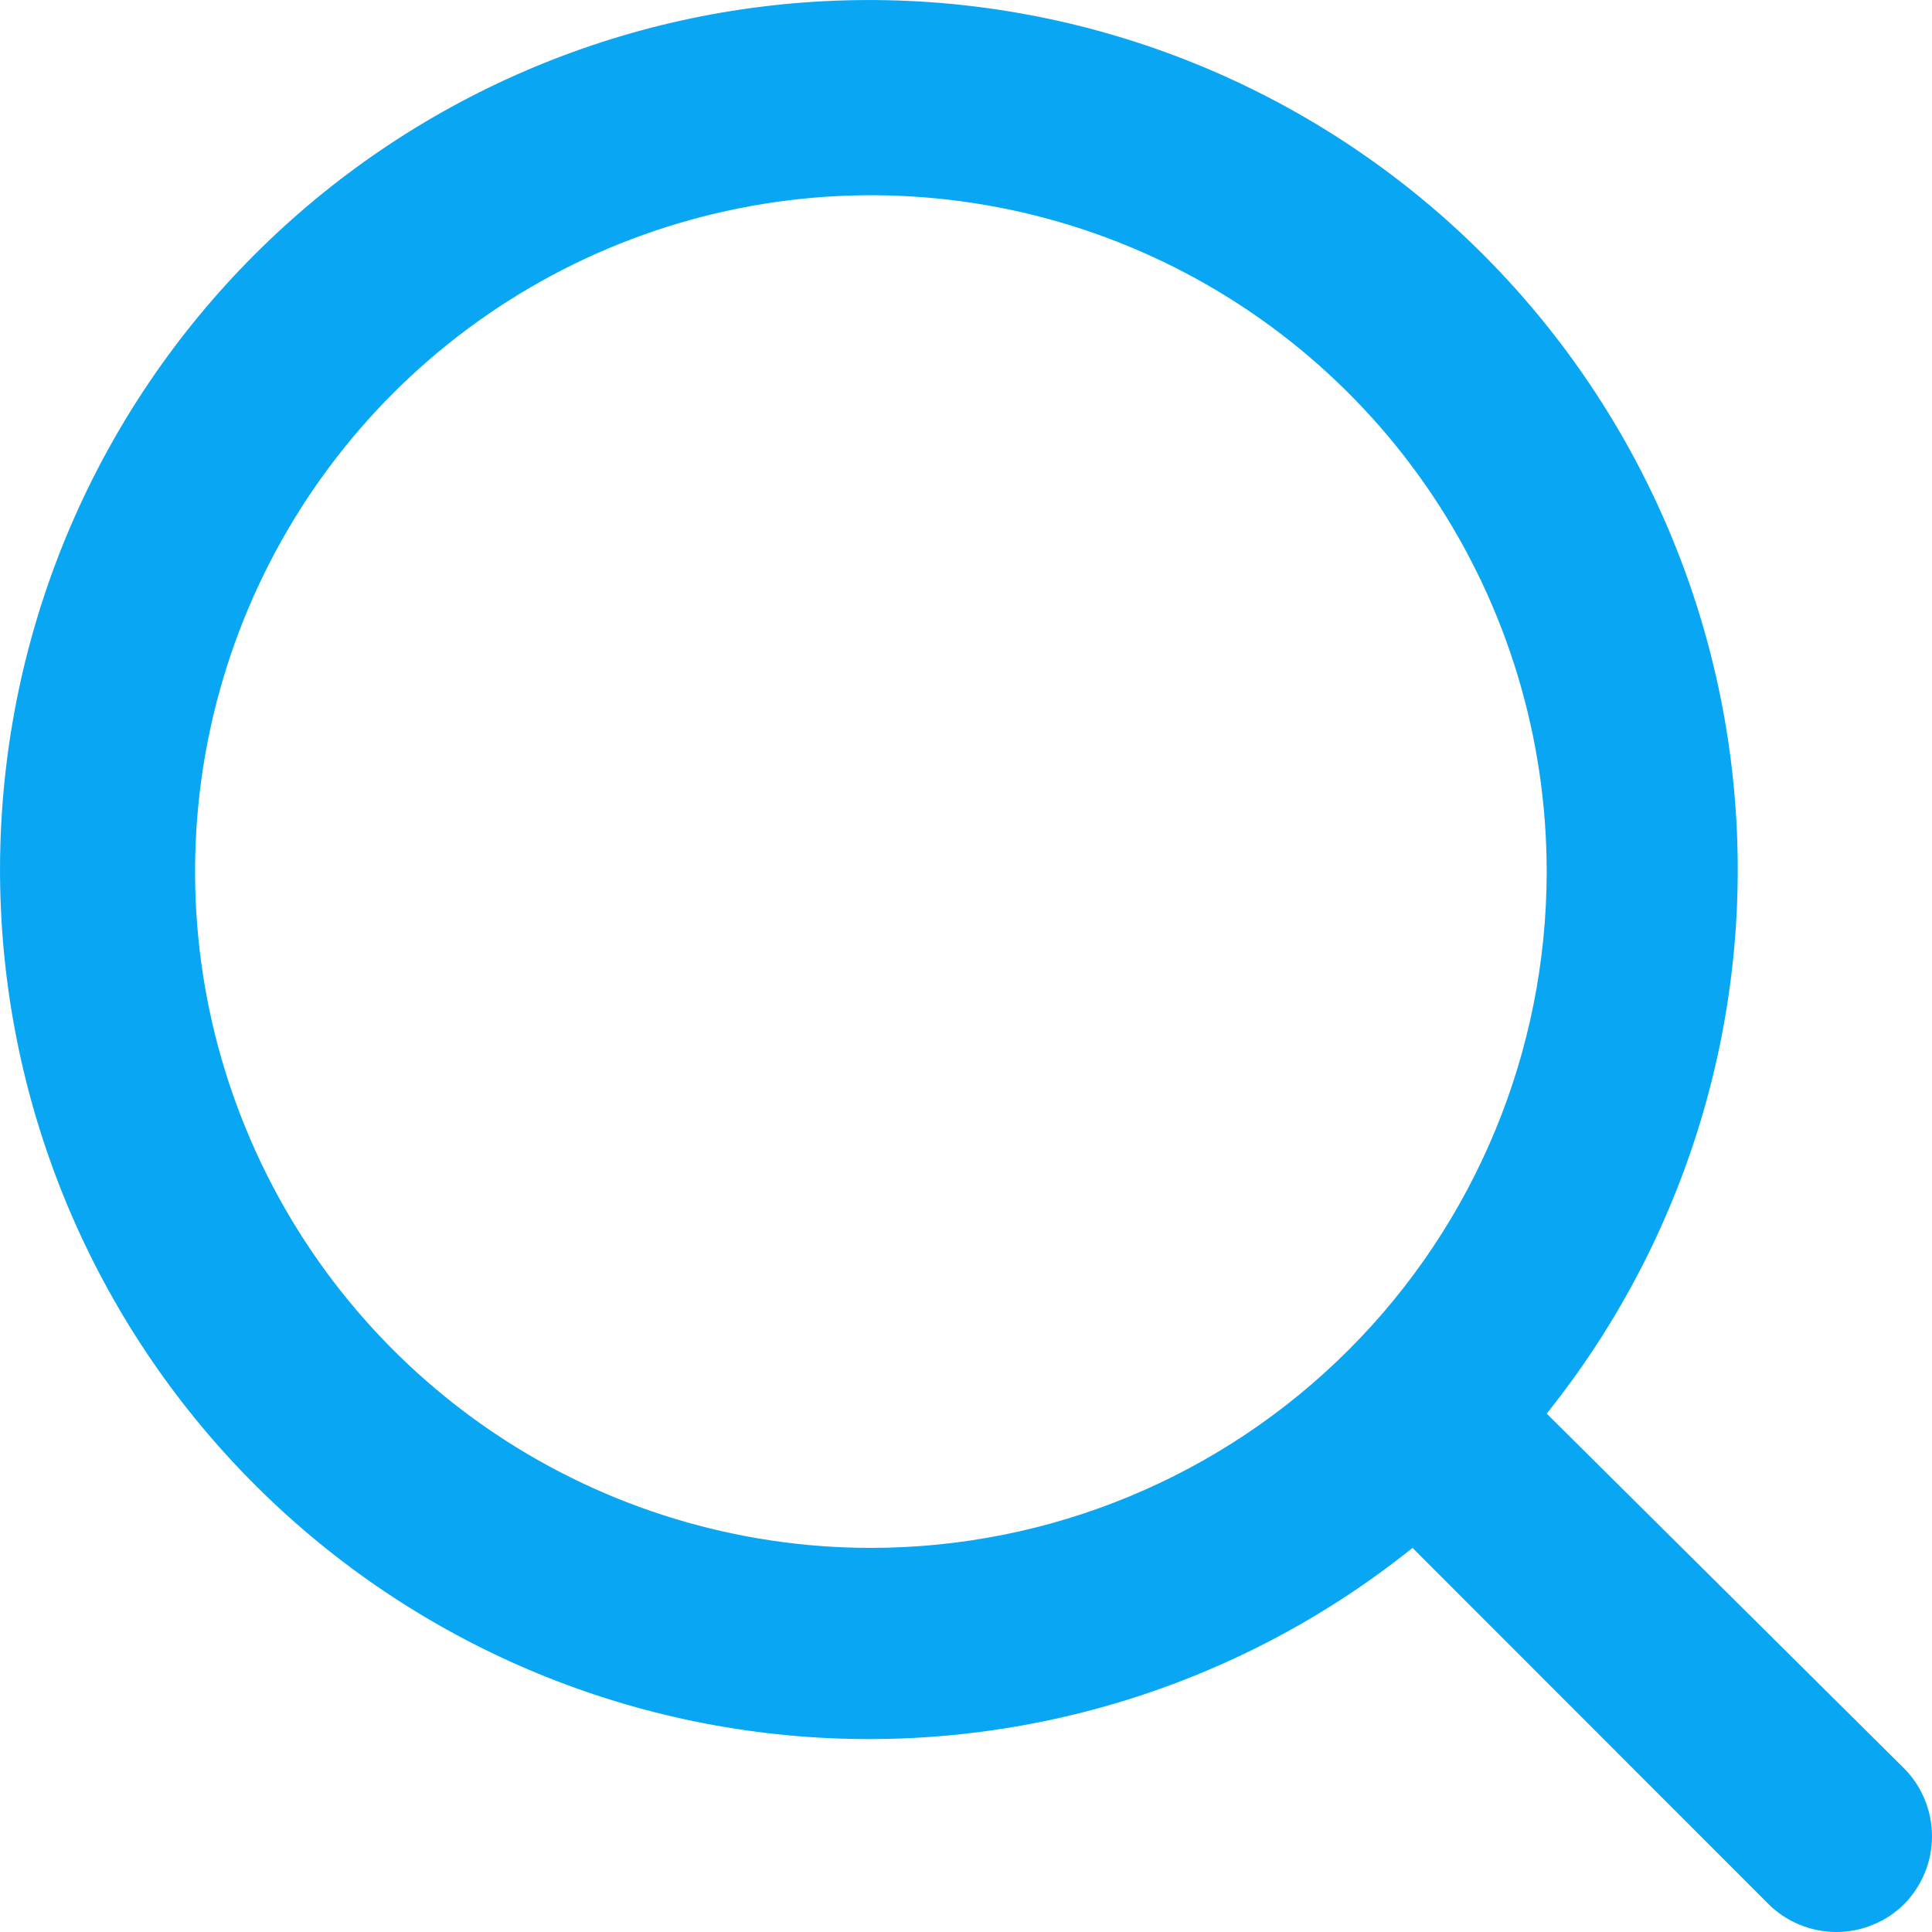
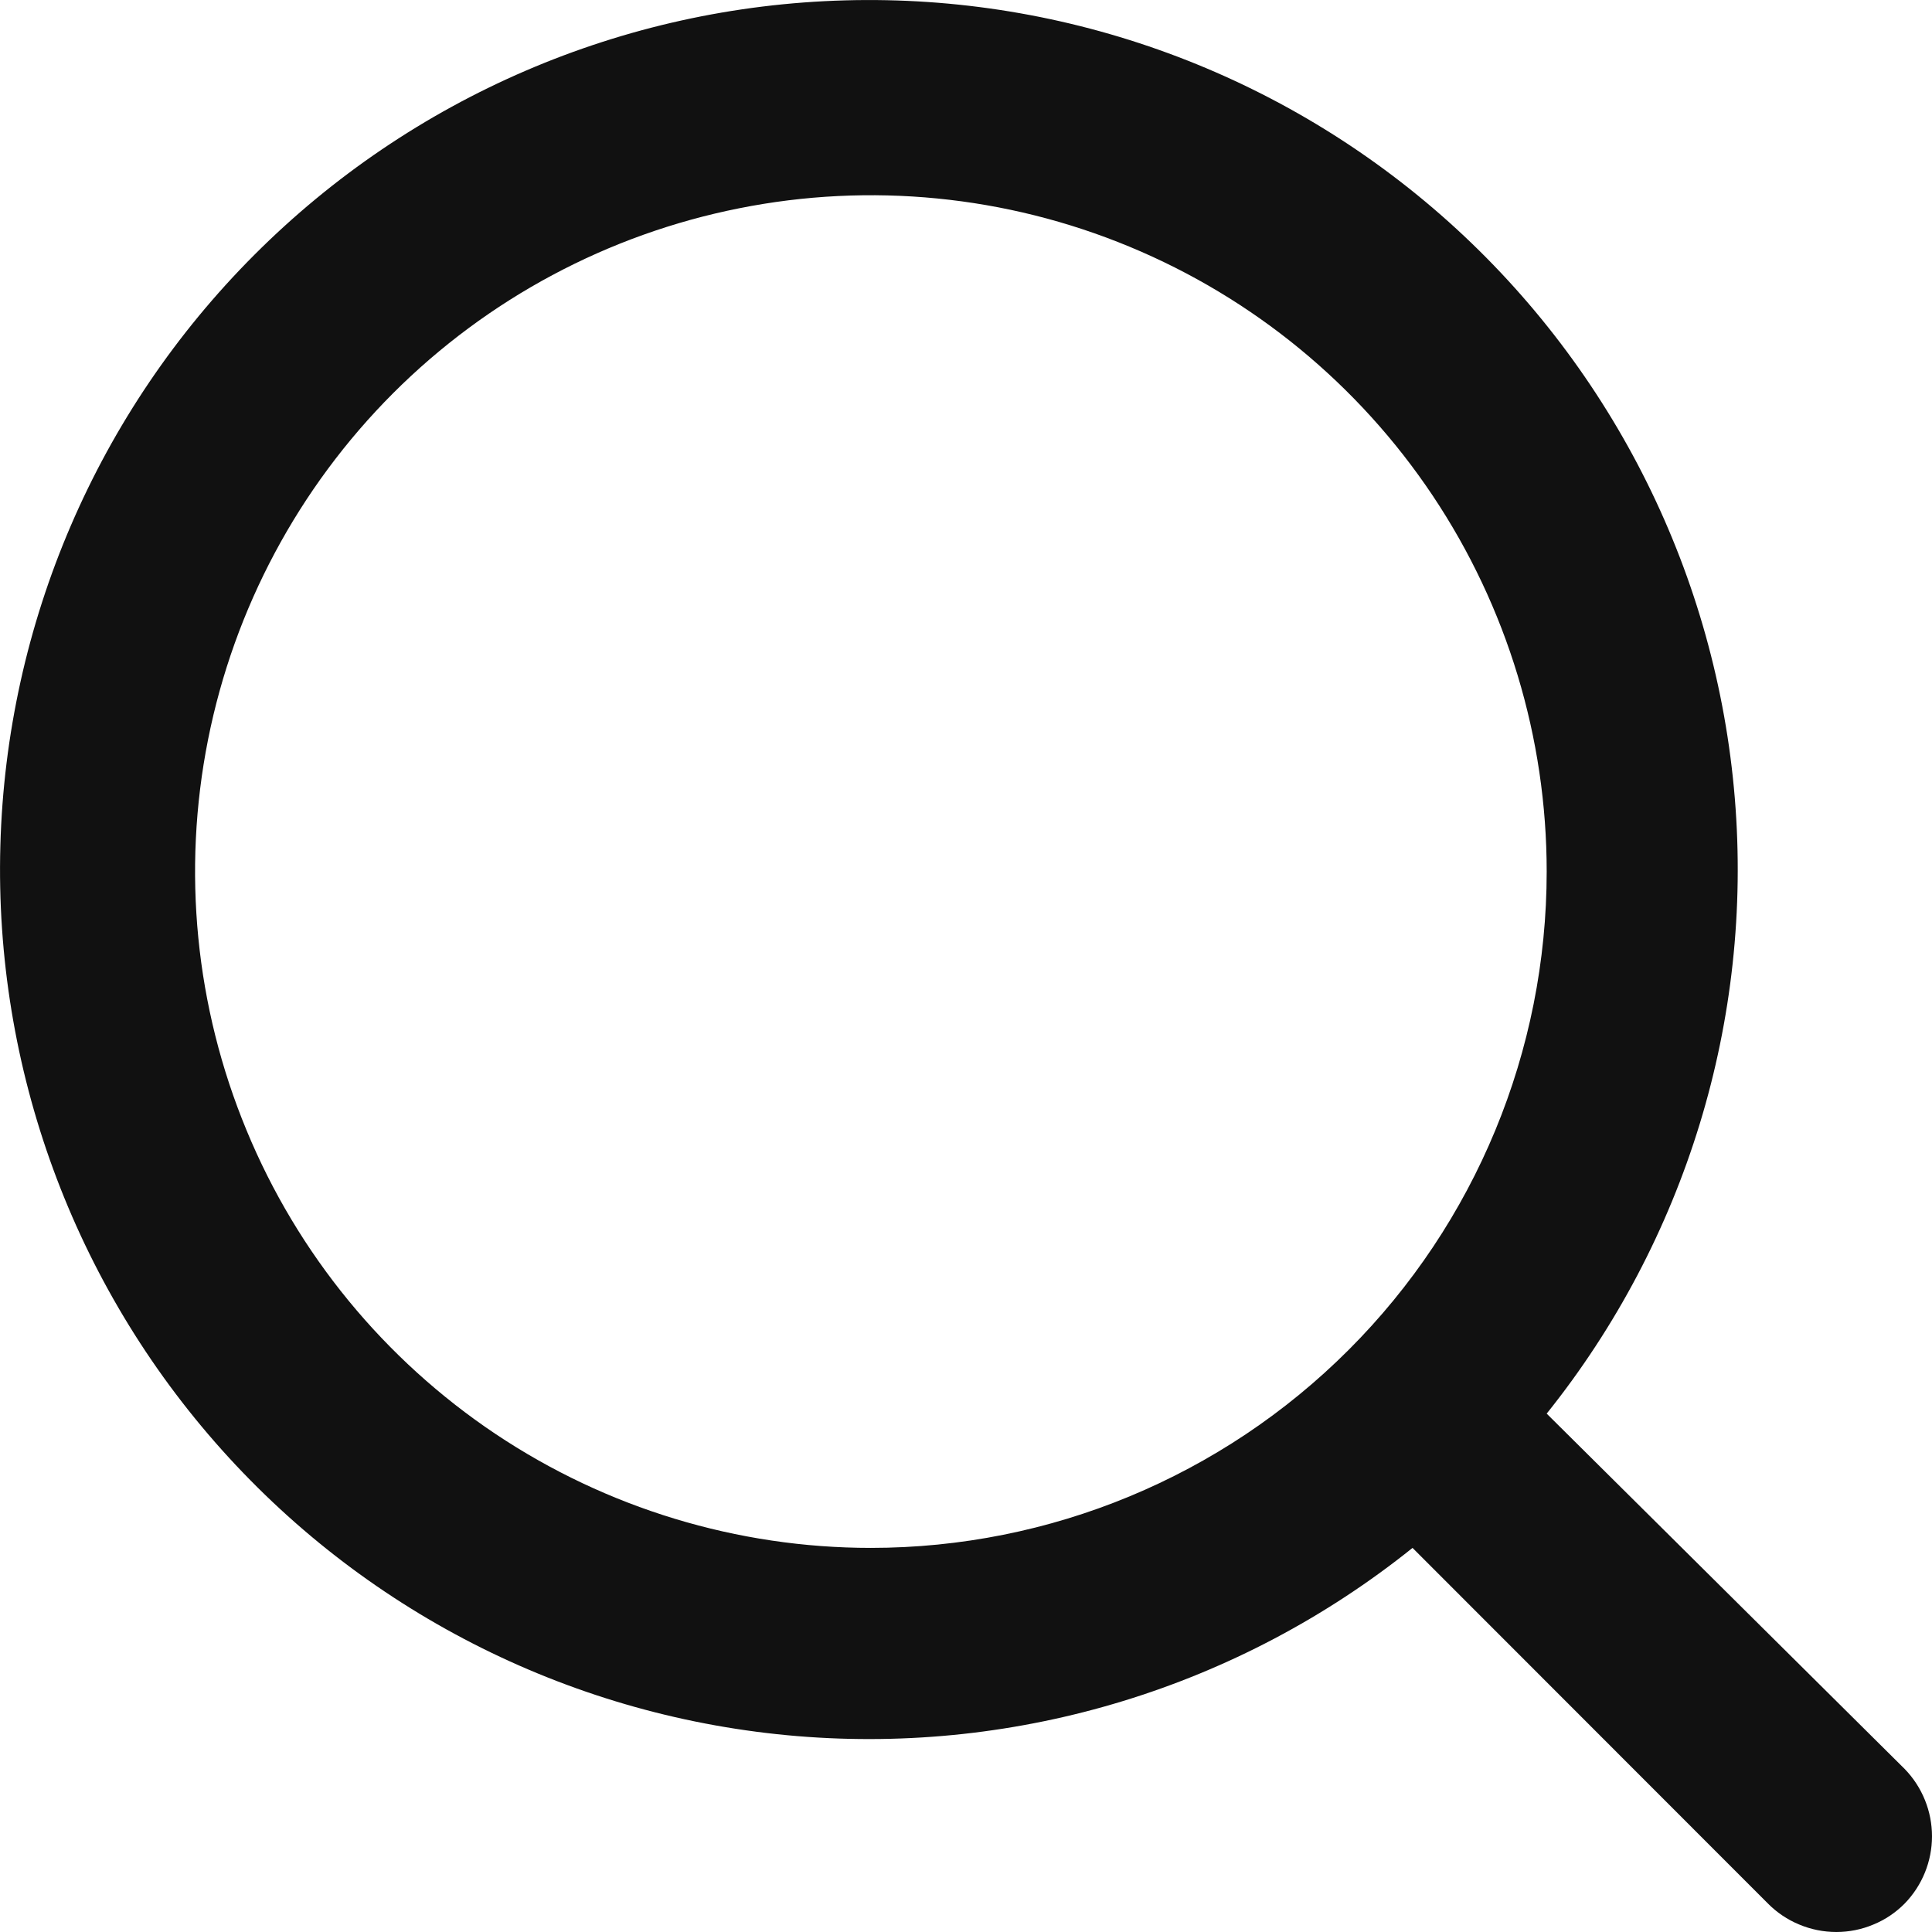
- <svg xmlns="http://www.w3.org/2000/svg" width="16" height="16" viewBox="0 0 16 16" fill="none">
-   <path d="M15.775 14.651L12.809 11.707C13.96 10.27 14.518 8.446 14.367 6.611C14.216 4.775 13.368 3.067 11.998 1.838C10.627 0.609 8.839 -0.048 6.999 0.003C5.159 0.053 3.409 0.807 2.108 2.109C0.806 3.411 0.053 5.163 0.003 7.004C-0.048 8.845 0.609 10.636 1.837 12.007C3.065 13.379 4.772 14.227 6.606 14.378C8.44 14.529 10.262 13.971 11.698 12.819L14.64 15.763C14.714 15.838 14.803 15.898 14.9 15.938C14.998 15.979 15.102 16 15.208 16C15.313 16 15.418 15.979 15.515 15.938C15.613 15.898 15.701 15.838 15.775 15.763C15.919 15.614 16 15.415 16 15.207C16 15 15.919 14.8 15.775 14.651ZM7.212 12.819C6.106 12.819 5.023 12.49 4.103 11.875C3.183 11.259 2.465 10.385 2.042 9.361C1.618 8.338 1.507 7.212 1.723 6.125C1.939 5.039 2.472 4.041 3.255 3.257C4.038 2.474 5.035 1.941 6.121 1.725C7.206 1.508 8.332 1.619 9.354 2.043C10.377 2.467 11.251 3.185 11.866 4.106C12.481 5.027 12.809 6.11 12.809 7.218C12.809 8.703 12.22 10.128 11.17 11.178C10.12 12.229 8.697 12.819 7.212 12.819Z" fill="#09A6F3" />
+ <svg xmlns="http://www.w3.org/2000/svg" width="16" height="16" viewBox="0 0 16 16" fill="#111111">
+   <path d="M15.775 14.651L12.809 11.707C13.96 10.27 14.518 8.446 14.367 6.611C14.216 4.775 13.368 3.067 11.998 1.838C10.627 0.609 8.839 -0.048 6.999 0.003C5.159 0.053 3.409 0.807 2.108 2.109C0.806 3.411 0.053 5.163 0.003 7.004C-0.048 8.845 0.609 10.636 1.837 12.007C3.065 13.379 4.772 14.227 6.606 14.378C8.44 14.529 10.262 13.971 11.698 12.819L14.64 15.763C14.714 15.838 14.803 15.898 14.9 15.938C14.998 15.979 15.102 16 15.208 16C15.313 16 15.418 15.979 15.515 15.938C15.613 15.898 15.701 15.838 15.775 15.763C15.919 15.614 16 15.415 16 15.207C16 15 15.919 14.8 15.775 14.651ZM7.212 12.819C6.106 12.819 5.023 12.49 4.103 11.875C3.183 11.259 2.465 10.385 2.042 9.361C1.618 8.338 1.507 7.212 1.723 6.125C1.939 5.039 2.472 4.041 3.255 3.257C4.038 2.474 5.035 1.941 6.121 1.725C7.206 1.508 8.332 1.619 9.354 2.043C10.377 2.467 11.251 3.185 11.866 4.106C12.481 5.027 12.809 6.11 12.809 7.218C12.809 8.703 12.22 10.128 11.17 11.178C10.12 12.229 8.697 12.819 7.212 12.819Z" fill="#111111" />
</svg>
